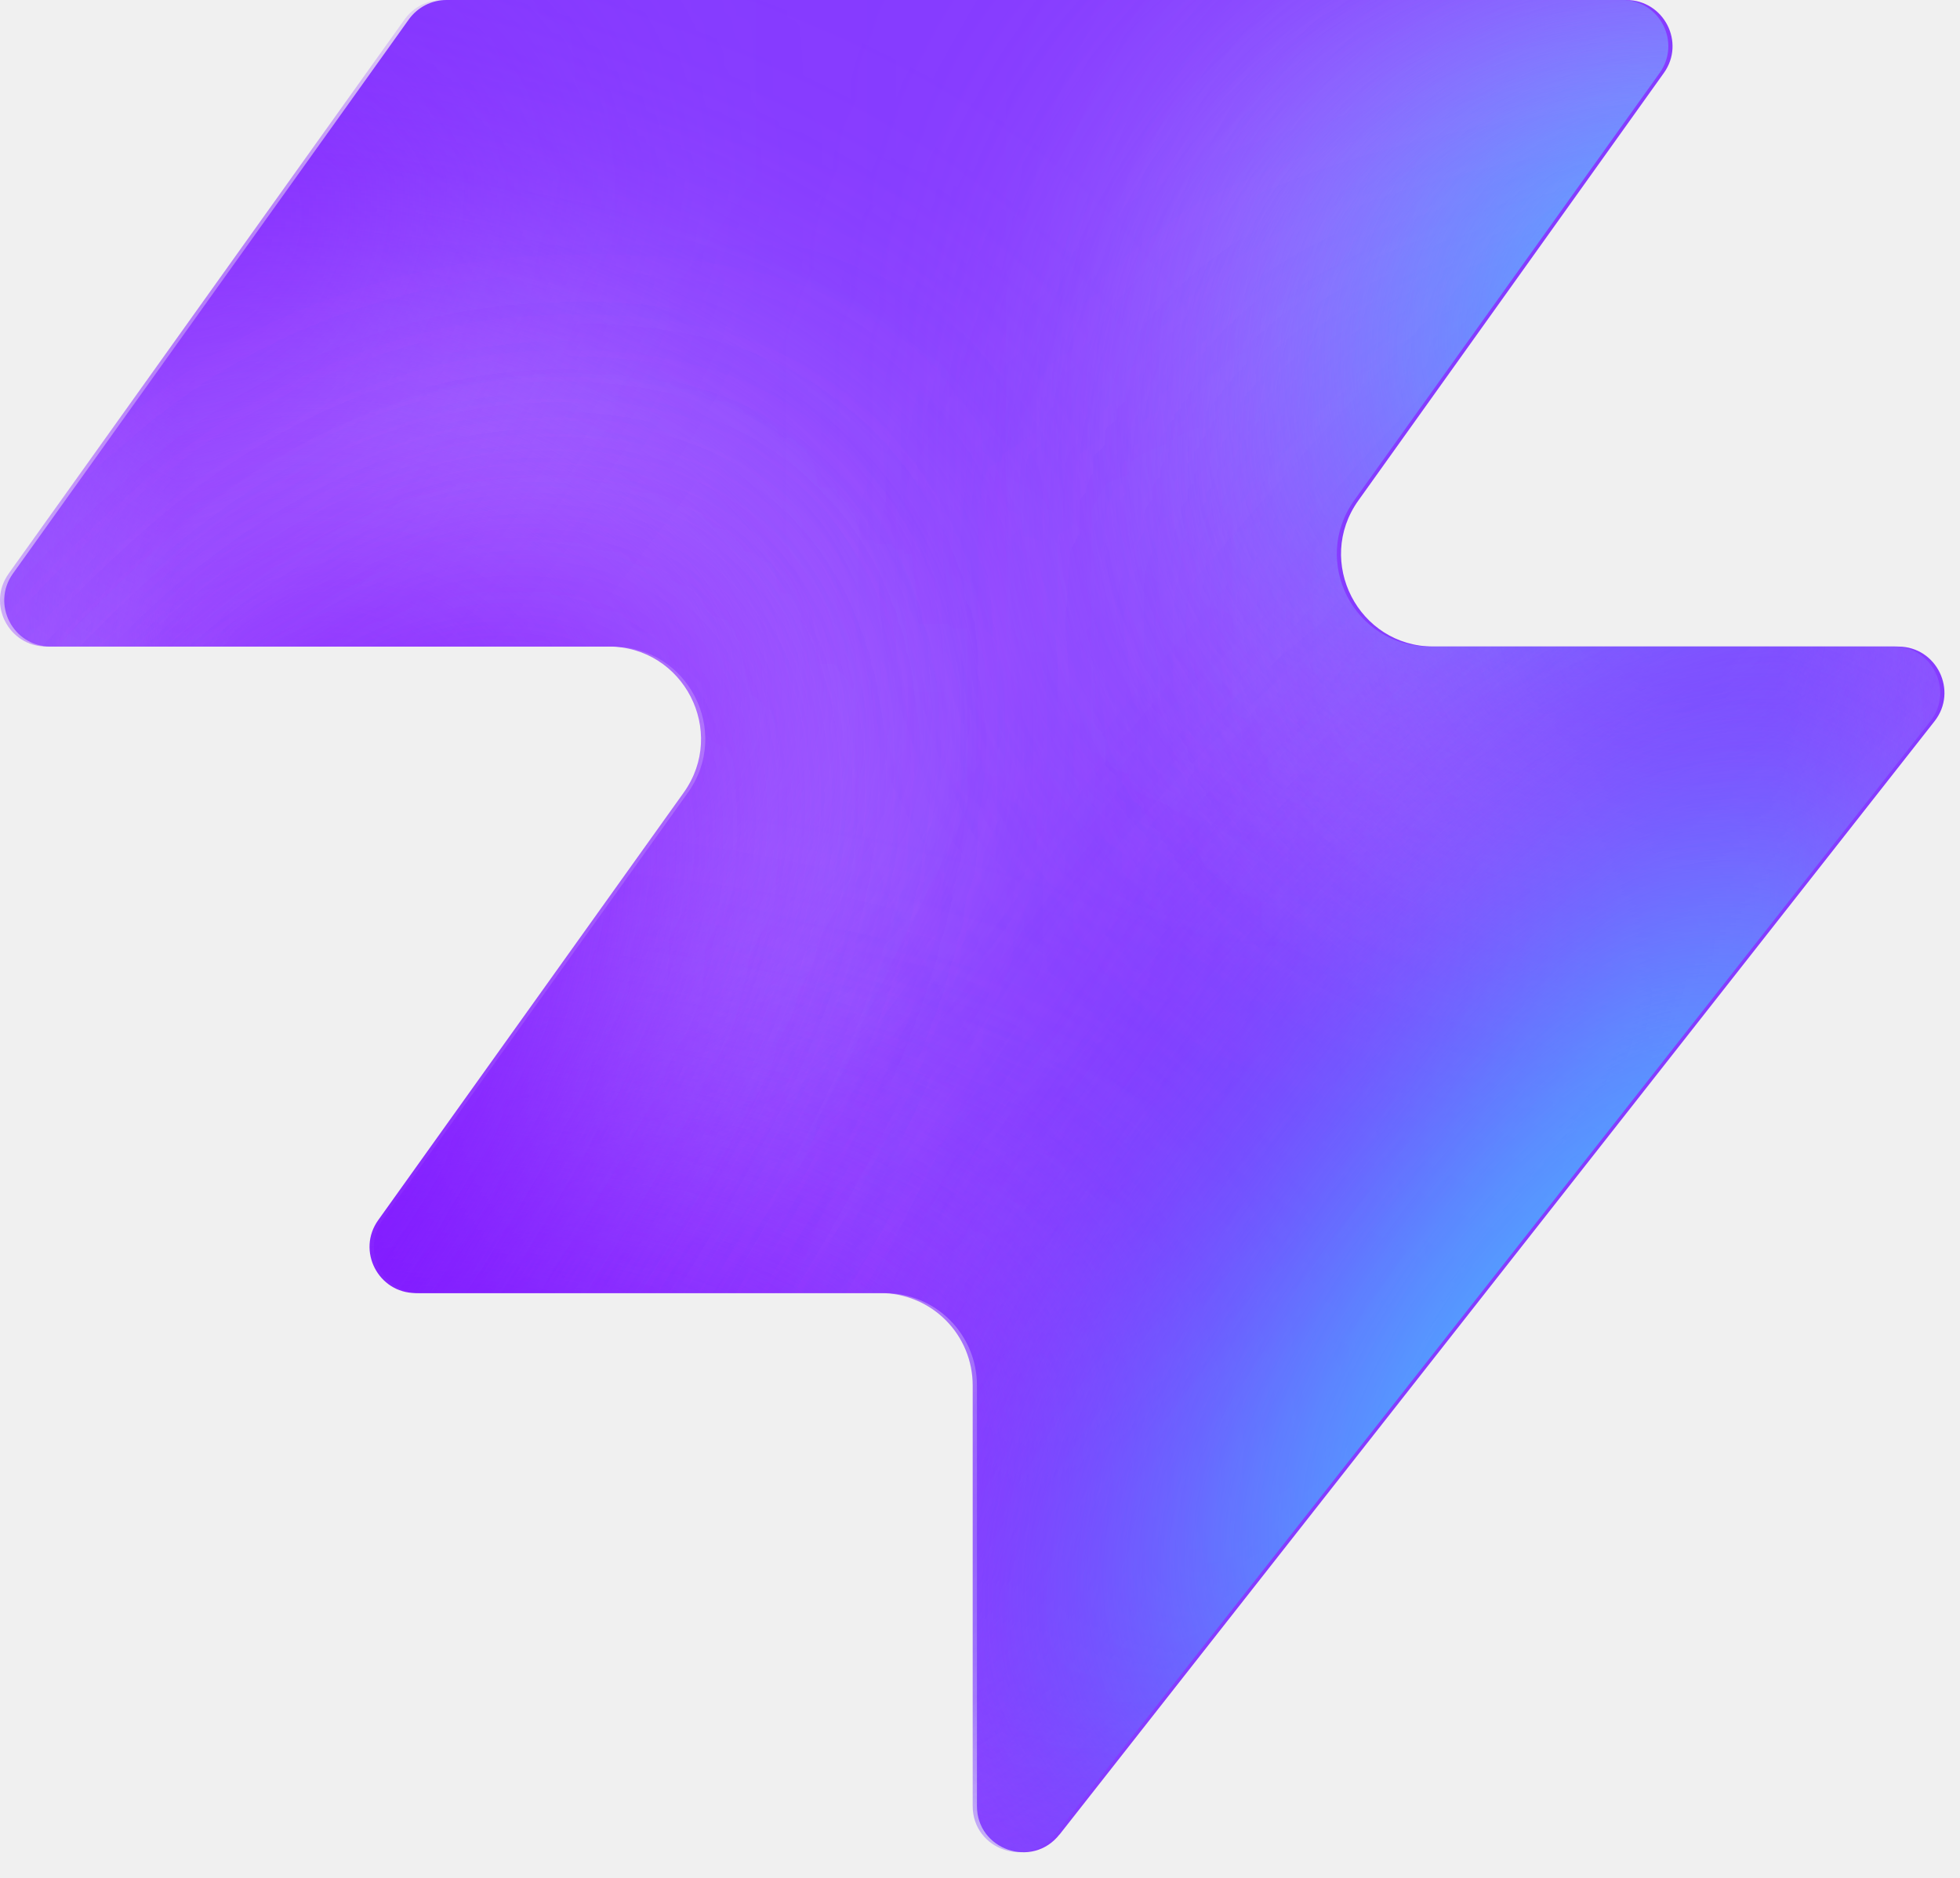
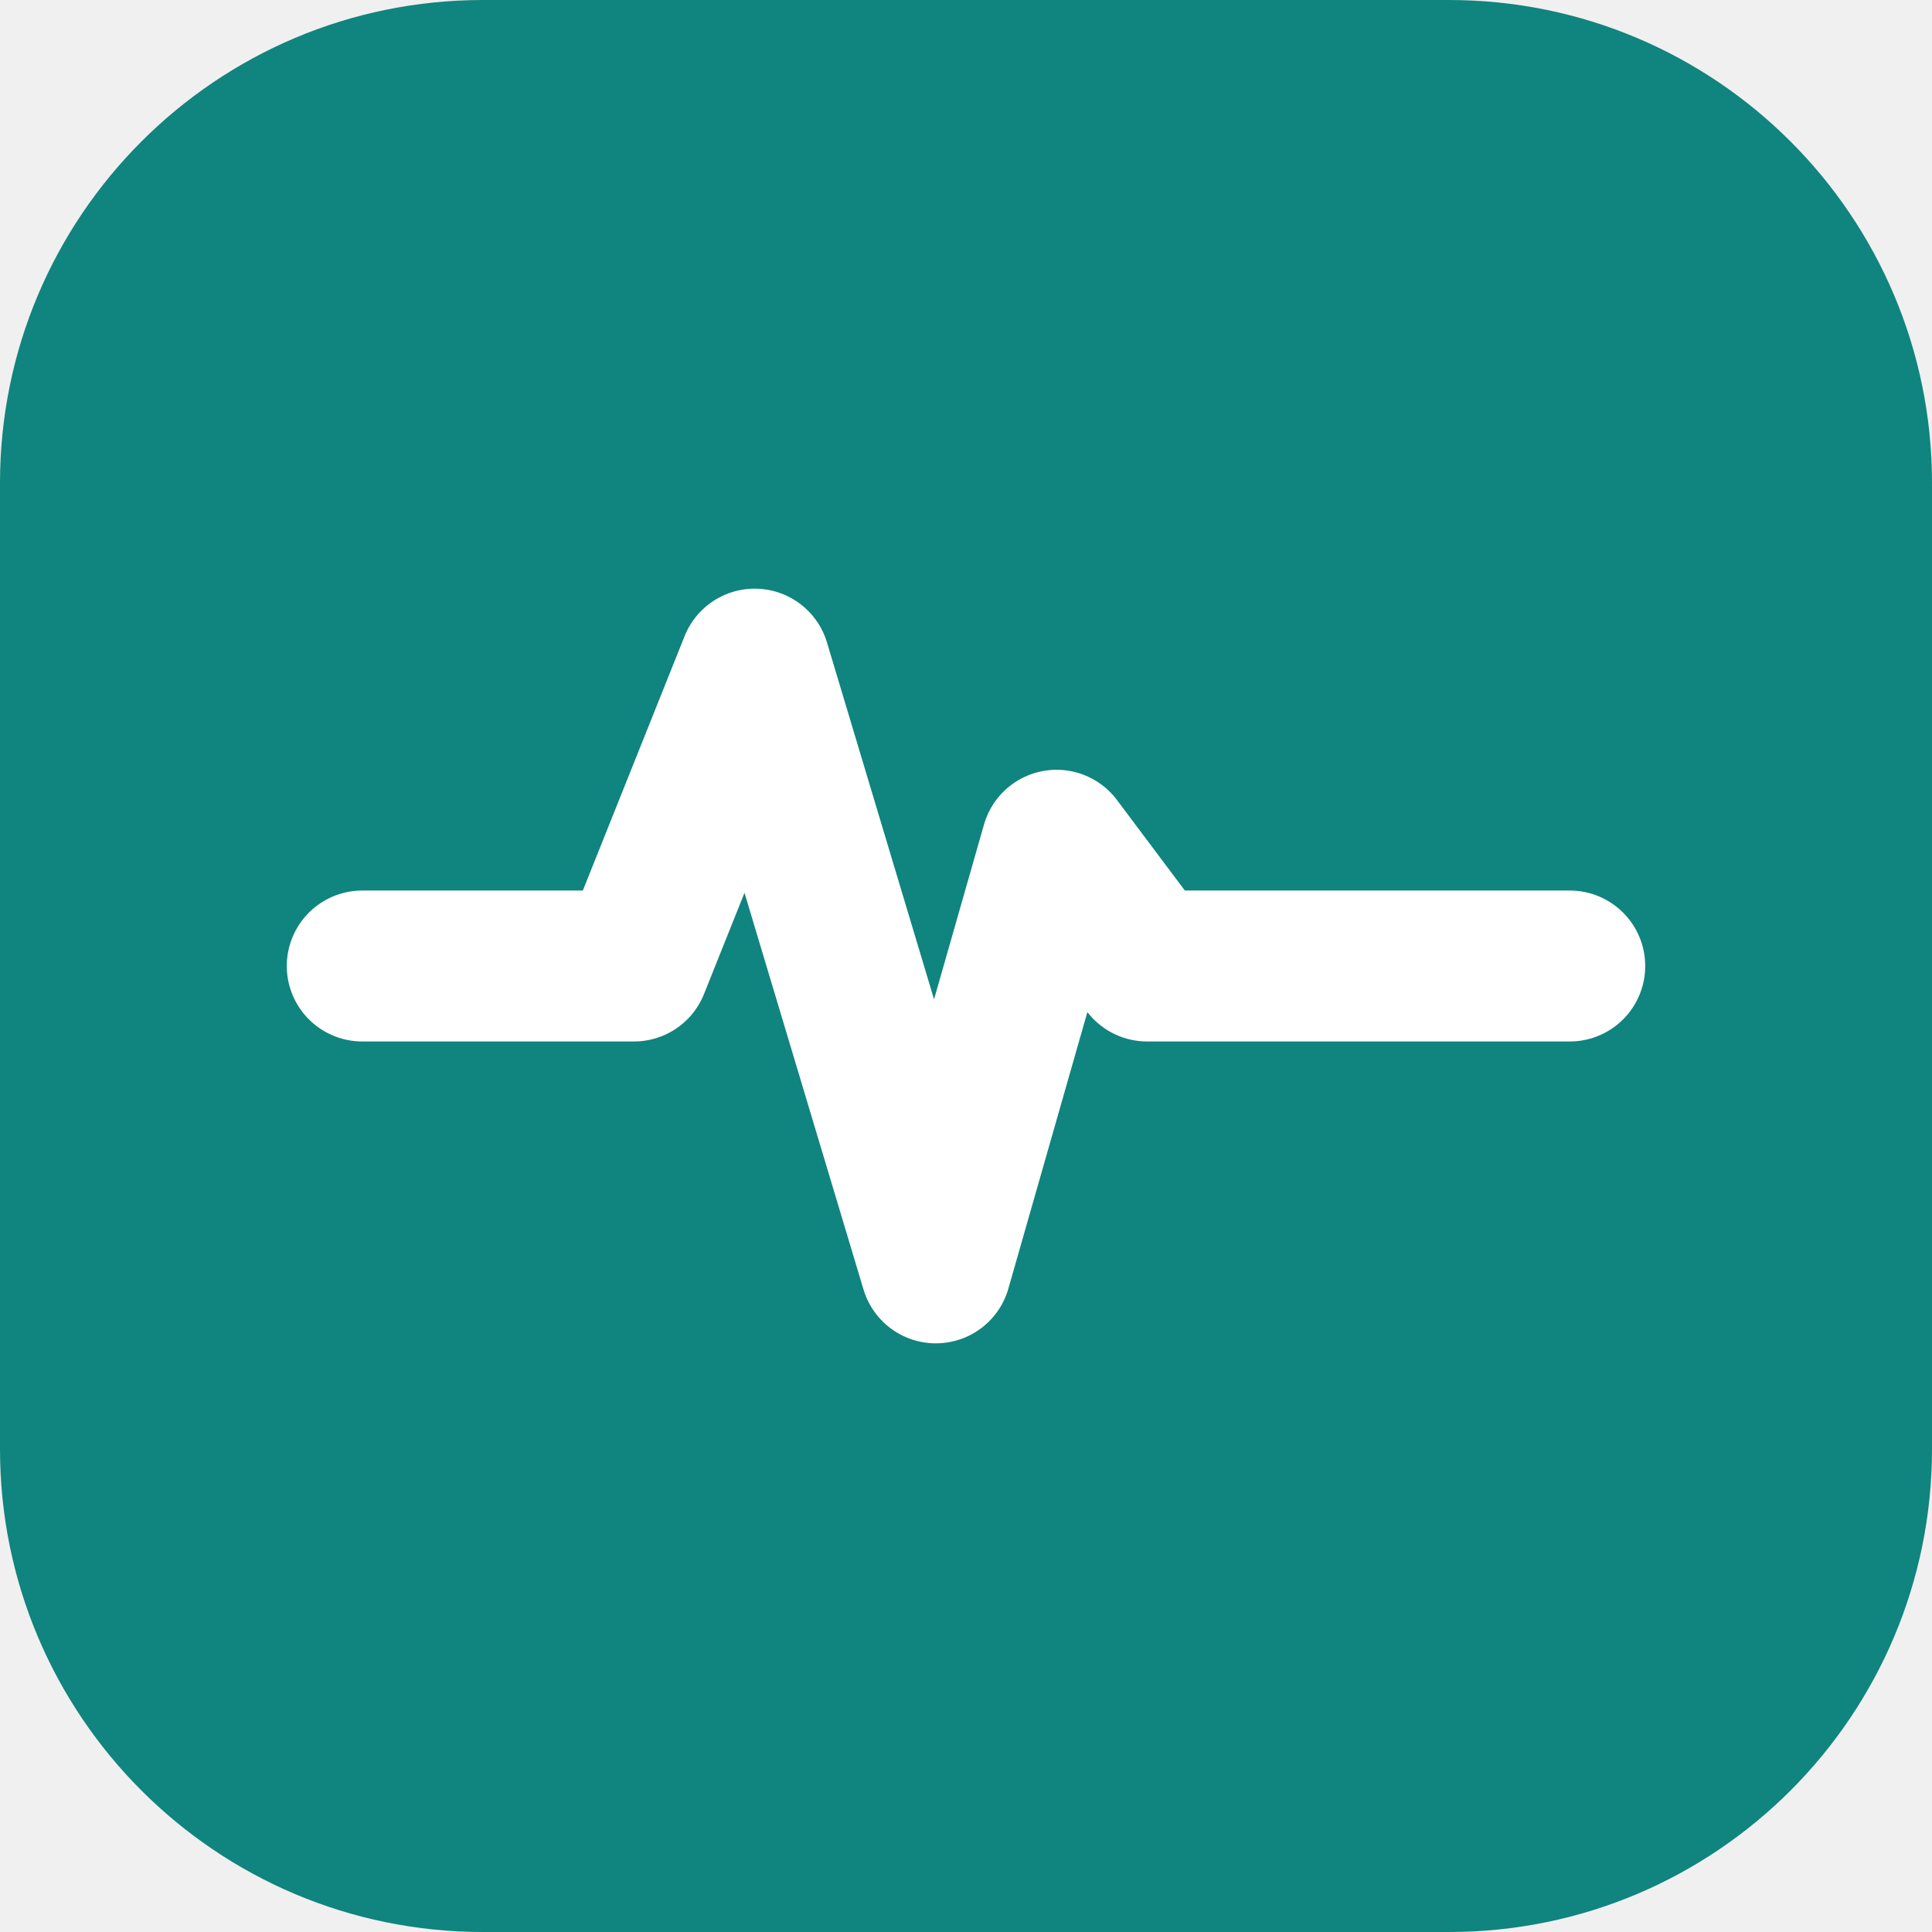
- <svg xmlns="http://www.w3.org/2000/svg" width="48" height="46" fill="none" viewBox="0 0 48 46">
-   <path fill="#863bff" d="M25.946 44.938c-.664.845-2.021.375-2.021-.698V33.937a2.26 2.26 0 0 0-2.262-2.262H10.287c-.92 0-1.456-1.04-.92-1.788l7.48-10.471c1.07-1.497 0-3.578-1.842-3.578H1.237c-.92 0-1.456-1.04-.92-1.788L10.013.474c.214-.297.556-.474.92-.474h28.894c.92 0 1.456 1.04.92 1.788l-7.48 10.471c-1.07 1.498 0 3.579 1.842 3.579h11.377c.943 0 1.473 1.088.89 1.83L25.947 44.94z" style="fill:#863bff;fill:color(display-p3 .525 .23 1);fill-opacity:1" />
-   <mask id="a" width="48" height="46" x="0" y="0" maskUnits="userSpaceOnUse" style="mask-type:alpha">
-     <path fill="#000" d="M25.842 44.938c-.664.844-2.021.375-2.021-.698V33.937a2.26 2.26 0 0 0-2.262-2.262H10.183c-.92 0-1.456-1.04-.92-1.788l7.48-10.471c1.07-1.498 0-3.579-1.842-3.579H1.133c-.92 0-1.456-1.04-.92-1.787L9.91.473c.214-.297.556-.474.92-.474h28.894c.92 0 1.456 1.04.92 1.788l-7.48 10.471c-1.07 1.498 0 3.578 1.842 3.578h11.377c.943 0 1.473 1.088.89 1.832L25.843 44.94z" style="fill:#000;fill-opacity:1" />
-   </mask>
-   <g mask="url(#a)">
-     <g filter="url(#b)">
-       <ellipse cx="5.508" cy="14.704" fill="#ede6ff" rx="5.508" ry="14.704" style="fill:#ede6ff;fill:color(display-p3 .927 .903 1);fill-opacity:1" transform="matrix(.00324 1 1 -.00324 -4.47 31.516)" />
-     </g>
-     <g filter="url(#c)">
-       <ellipse cx="10.399" cy="29.851" fill="#ede6ff" rx="10.399" ry="29.851" style="fill:#ede6ff;fill:color(display-p3 .927 .903 1);fill-opacity:1" transform="matrix(.00324 1 1 -.00324 -39.328 7.883)" />
-     </g>
-     <g filter="url(#d)">
-       <ellipse cx="5.508" cy="30.487" fill="#7e14ff" rx="5.508" ry="30.487" style="fill:#7e14ff;fill:color(display-p3 .492 .077 1);fill-opacity:1" transform="rotate(89.814 -25.913 -14.639)scale(1 -1)" />
-     </g>
-     <g filter="url(#e)">
-       <ellipse cx="5.508" cy="30.599" fill="#7e14ff" rx="5.508" ry="30.599" style="fill:#7e14ff;fill:color(display-p3 .492 .077 1);fill-opacity:1" transform="rotate(89.814 -32.644 -3.334)scale(1 -1)" />
-     </g>
-     <g filter="url(#f)">
-       <ellipse cx="5.508" cy="30.599" fill="#7e14ff" rx="5.508" ry="30.599" style="fill:#7e14ff;fill:color(display-p3 .492 .077 1);fill-opacity:1" transform="matrix(.00324 1 1 -.00324 -34.34 30.47)" />
-     </g>
-     <g filter="url(#g)">
-       <ellipse cx="14.072" cy="22.078" fill="#ede6ff" rx="14.072" ry="22.078" style="fill:#ede6ff;fill:color(display-p3 .927 .903 1);fill-opacity:1" transform="rotate(93.35 24.506 48.493)scale(-1 1)" />
-     </g>
-     <g filter="url(#h)">
-       <ellipse cx="3.47" cy="21.501" fill="#7e14ff" rx="3.47" ry="21.501" style="fill:#7e14ff;fill:color(display-p3 .492 .077 1);fill-opacity:1" transform="rotate(89.009 28.708 47.59)scale(-1 1)" />
-     </g>
-     <g filter="url(#i)">
-       <ellipse cx="3.47" cy="21.501" fill="#7e14ff" rx="3.47" ry="21.501" style="fill:#7e14ff;fill:color(display-p3 .492 .077 1);fill-opacity:1" transform="rotate(89.009 28.708 47.59)scale(-1 1)" />
-     </g>
-     <g filter="url(#j)">
-       <ellipse cx=".387" cy="8.972" fill="#7e14ff" rx="4.407" ry="29.108" style="fill:#7e14ff;fill:color(display-p3 .492 .077 1);fill-opacity:1" transform="rotate(39.51 .387 8.972)" />
-     </g>
-     <g filter="url(#k)">
-       <ellipse cx="47.523" cy="-6.092" fill="#7e14ff" rx="4.407" ry="29.108" style="fill:#7e14ff;fill:color(display-p3 .492 .077 1);fill-opacity:1" transform="rotate(37.892 47.523 -6.092)" />
-     </g>
-     <g filter="url(#l)">
-       <ellipse cx="41.412" cy="6.333" fill="#47bfff" rx="5.971" ry="9.665" style="fill:#47bfff;fill:color(display-p3 .28 .748 1);fill-opacity:1" transform="rotate(37.892 41.412 6.333)" />
-     </g>
-     <g filter="url(#m)">
-       <ellipse cx="-1.879" cy="38.332" fill="#7e14ff" rx="4.407" ry="29.108" style="fill:#7e14ff;fill:color(display-p3 .492 .077 1);fill-opacity:1" transform="rotate(37.892 -1.88 38.332)" />
-     </g>
-     <g filter="url(#n)">
-       <ellipse cx="-1.879" cy="38.332" fill="#7e14ff" rx="4.407" ry="29.108" style="fill:#7e14ff;fill:color(display-p3 .492 .077 1);fill-opacity:1" transform="rotate(37.892 -1.88 38.332)" />
-     </g>
-     <g filter="url(#o)">
-       <ellipse cx="35.651" cy="29.907" fill="#7e14ff" rx="4.407" ry="29.108" style="fill:#7e14ff;fill:color(display-p3 .492 .077 1);fill-opacity:1" transform="rotate(37.892 35.651 29.907)" />
-     </g>
-     <g filter="url(#p)">
-       <ellipse cx="38.418" cy="32.4" fill="#47bfff" rx="5.971" ry="15.297" style="fill:#47bfff;fill:color(display-p3 .28 .748 1);fill-opacity:1" transform="rotate(37.892 38.418 32.4)" />
-     </g>
-   </g>
-   <defs>
-     <filter id="b" width="60.045" height="41.654" x="-19.77" y="16.149" color-interpolation-filters="sRGB" filterUnits="userSpaceOnUse">
-       <feFlood flood-opacity="0" result="BackgroundImageFix" />
-       <feBlend in="SourceGraphic" in2="BackgroundImageFix" result="shape" />
-       <feGaussianBlur result="effect1_foregroundBlur_2002_17158" stdDeviation="7.659" />
-     </filter>
-     <filter id="c" width="90.34" height="51.437" x="-54.613" y="-7.533" color-interpolation-filters="sRGB" filterUnits="userSpaceOnUse">
-       <feFlood flood-opacity="0" result="BackgroundImageFix" />
-       <feBlend in="SourceGraphic" in2="BackgroundImageFix" result="shape" />
-       <feGaussianBlur result="effect1_foregroundBlur_2002_17158" stdDeviation="7.659" />
-     </filter>
-     <filter id="d" width="79.355" height="29.4" x="-49.64" y="2.03" color-interpolation-filters="sRGB" filterUnits="userSpaceOnUse">
-       <feFlood flood-opacity="0" result="BackgroundImageFix" />
-       <feBlend in="SourceGraphic" in2="BackgroundImageFix" result="shape" />
-       <feGaussianBlur result="effect1_foregroundBlur_2002_17158" stdDeviation="4.596" />
-     </filter>
-     <filter id="e" width="79.579" height="29.4" x="-45.045" y="20.029" color-interpolation-filters="sRGB" filterUnits="userSpaceOnUse">
-       <feFlood flood-opacity="0" result="BackgroundImageFix" />
-       <feBlend in="SourceGraphic" in2="BackgroundImageFix" result="shape" />
-       <feGaussianBlur result="effect1_foregroundBlur_2002_17158" stdDeviation="4.596" />
-     </filter>
-     <filter id="f" width="79.579" height="29.4" x="-43.513" y="21.178" color-interpolation-filters="sRGB" filterUnits="userSpaceOnUse">
-       <feFlood flood-opacity="0" result="BackgroundImageFix" />
-       <feBlend in="SourceGraphic" in2="BackgroundImageFix" result="shape" />
-       <feGaussianBlur result="effect1_foregroundBlur_2002_17158" stdDeviation="4.596" />
-     </filter>
-     <filter id="g" width="74.749" height="58.852" x="15.756" y="-17.901" color-interpolation-filters="sRGB" filterUnits="userSpaceOnUse">
-       <feFlood flood-opacity="0" result="BackgroundImageFix" />
-       <feBlend in="SourceGraphic" in2="BackgroundImageFix" result="shape" />
-       <feGaussianBlur result="effect1_foregroundBlur_2002_17158" stdDeviation="7.659" />
-     </filter>
-     <filter id="h" width="61.377" height="25.362" x="23.548" y="2.284" color-interpolation-filters="sRGB" filterUnits="userSpaceOnUse">
-       <feFlood flood-opacity="0" result="BackgroundImageFix" />
-       <feBlend in="SourceGraphic" in2="BackgroundImageFix" result="shape" />
-       <feGaussianBlur result="effect1_foregroundBlur_2002_17158" stdDeviation="4.596" />
-     </filter>
-     <filter id="i" width="61.377" height="25.362" x="23.548" y="2.284" color-interpolation-filters="sRGB" filterUnits="userSpaceOnUse">
-       <feFlood flood-opacity="0" result="BackgroundImageFix" />
-       <feBlend in="SourceGraphic" in2="BackgroundImageFix" result="shape" />
-       <feGaussianBlur result="effect1_foregroundBlur_2002_17158" stdDeviation="4.596" />
-     </filter>
-     <filter id="j" width="56.045" height="63.649" x="-27.636" y="-22.853" color-interpolation-filters="sRGB" filterUnits="userSpaceOnUse">
-       <feFlood flood-opacity="0" result="BackgroundImageFix" />
-       <feBlend in="SourceGraphic" in2="BackgroundImageFix" result="shape" />
-       <feGaussianBlur result="effect1_foregroundBlur_2002_17158" stdDeviation="4.596" />
-     </filter>
-     <filter id="k" width="54.814" height="64.646" x="20.116" y="-38.415" color-interpolation-filters="sRGB" filterUnits="userSpaceOnUse">
-       <feFlood flood-opacity="0" result="BackgroundImageFix" />
-       <feBlend in="SourceGraphic" in2="BackgroundImageFix" result="shape" />
-       <feGaussianBlur result="effect1_foregroundBlur_2002_17158" stdDeviation="4.596" />
-     </filter>
-     <filter id="l" width="33.541" height="35.313" x="24.641" y="-11.323" color-interpolation-filters="sRGB" filterUnits="userSpaceOnUse">
-       <feFlood flood-opacity="0" result="BackgroundImageFix" />
-       <feBlend in="SourceGraphic" in2="BackgroundImageFix" result="shape" />
-       <feGaussianBlur result="effect1_foregroundBlur_2002_17158" stdDeviation="4.596" />
-     </filter>
-     <filter id="m" width="54.814" height="64.646" x="-29.286" y="6.009" color-interpolation-filters="sRGB" filterUnits="userSpaceOnUse">
-       <feFlood flood-opacity="0" result="BackgroundImageFix" />
-       <feBlend in="SourceGraphic" in2="BackgroundImageFix" result="shape" />
-       <feGaussianBlur result="effect1_foregroundBlur_2002_17158" stdDeviation="4.596" />
-     </filter>
-     <filter id="n" width="54.814" height="64.646" x="-29.286" y="6.009" color-interpolation-filters="sRGB" filterUnits="userSpaceOnUse">
-       <feFlood flood-opacity="0" result="BackgroundImageFix" />
-       <feBlend in="SourceGraphic" in2="BackgroundImageFix" result="shape" />
-       <feGaussianBlur result="effect1_foregroundBlur_2002_17158" stdDeviation="4.596" />
-     </filter>
-     <filter id="o" width="54.814" height="64.646" x="8.244" y="-2.416" color-interpolation-filters="sRGB" filterUnits="userSpaceOnUse">
-       <feFlood flood-opacity="0" result="BackgroundImageFix" />
-       <feBlend in="SourceGraphic" in2="BackgroundImageFix" result="shape" />
-       <feGaussianBlur result="effect1_foregroundBlur_2002_17158" stdDeviation="4.596" />
-     </filter>
-     <filter id="p" width="39.409" height="43.623" x="18.713" y="10.588" color-interpolation-filters="sRGB" filterUnits="userSpaceOnUse">
-       <feFlood flood-opacity="0" result="BackgroundImageFix" />
-       <feBlend in="SourceGraphic" in2="BackgroundImageFix" result="shape" />
-       <feGaussianBlur result="effect1_foregroundBlur_2002_17158" stdDeviation="4.596" />
-     </filter>
-   </defs>
+ <svg xmlns="http://www.w3.org/2000/svg" viewBox="0 0 32 32" width="32" height="32">
+   <rect width="32" height="32" rx="8" fill="#10847e" />
+   <path d="M6 16h4.5l2-5 3 10 2-7 1.5 2H26" stroke="#ffffff" stroke-width="2.5" stroke-linecap="round" stroke-linejoin="round" fill="none" />
</svg>
